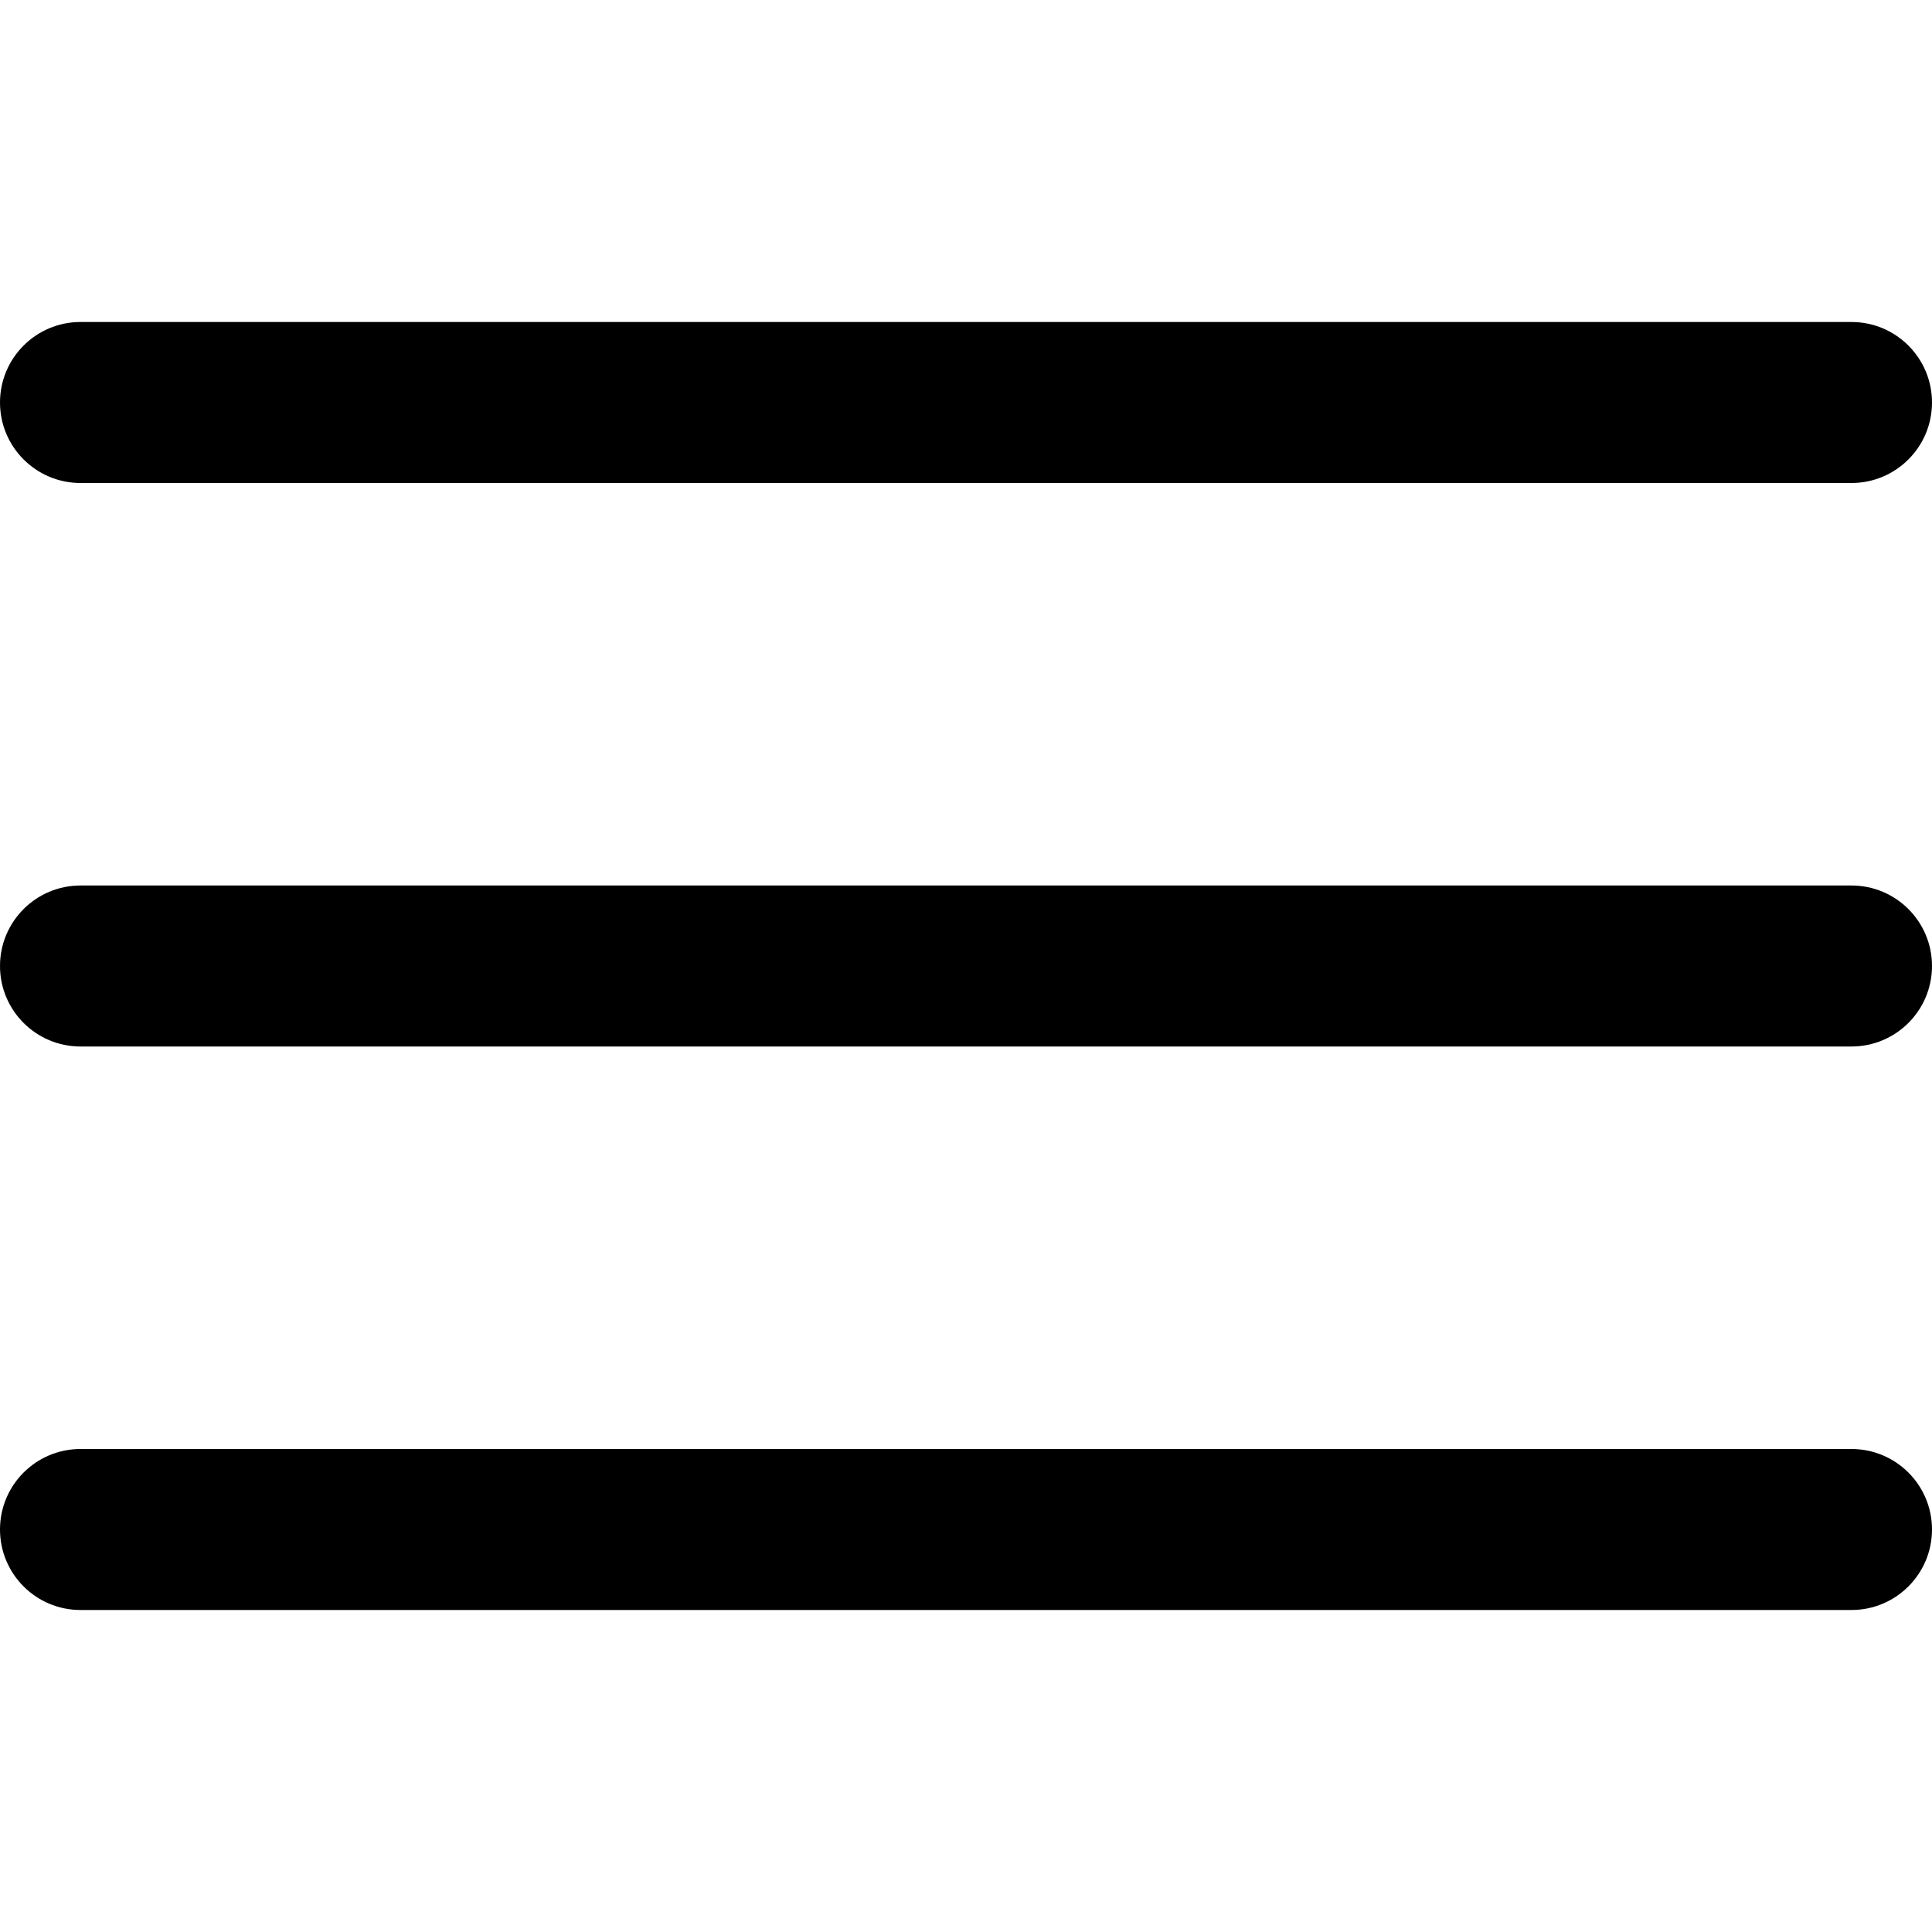
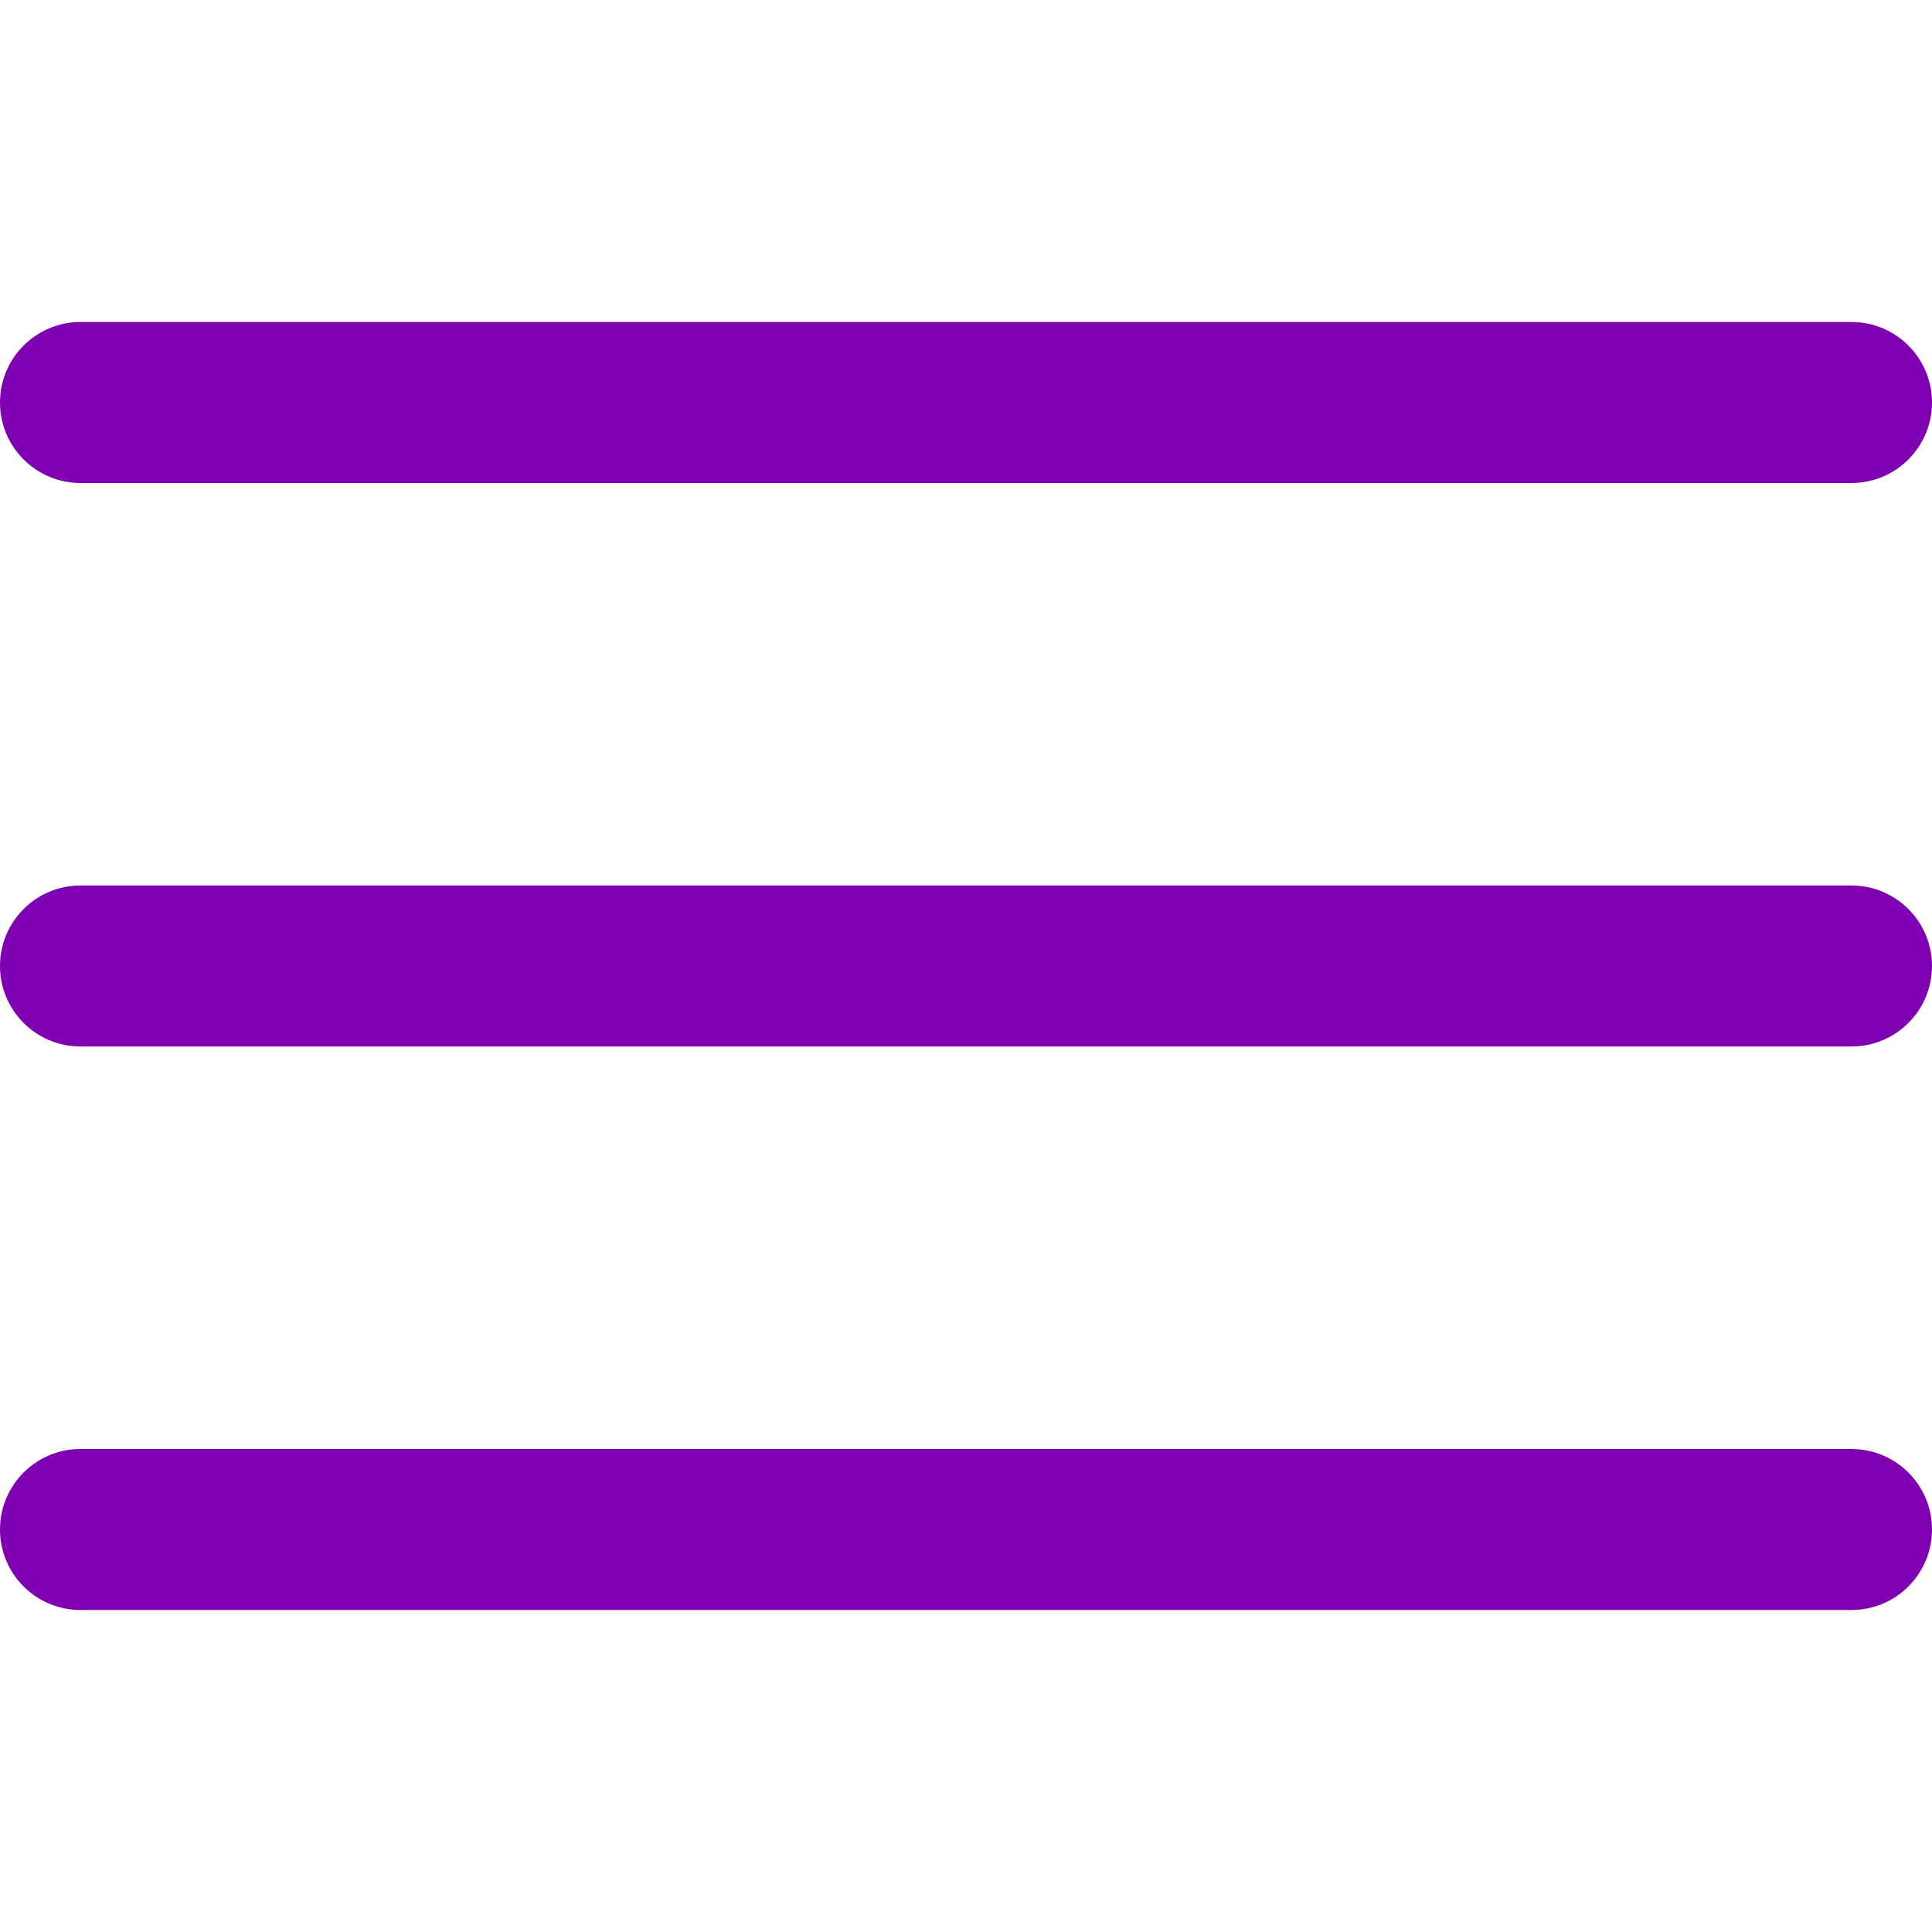
<svg xmlns="http://www.w3.org/2000/svg" id="Outline" viewBox="0 0 24 24" width="512" height="512">
-   <rect y="11" width="24" height="2" rx="1" />
-   <rect y="4" width="24" height="2" rx="1" />
-   <rect y="18" width="24" height="2" rx="1" />
+   <rect y="11" width="24" height="2" fill="#7f00b2" rx="1" />
+   <rect y="4" width="24" height="2" fill="#7f00b2" rx="1" />
+   <rect y="18" width="24" height="2" fill="#7f00b2" rx="1" />
</svg>
